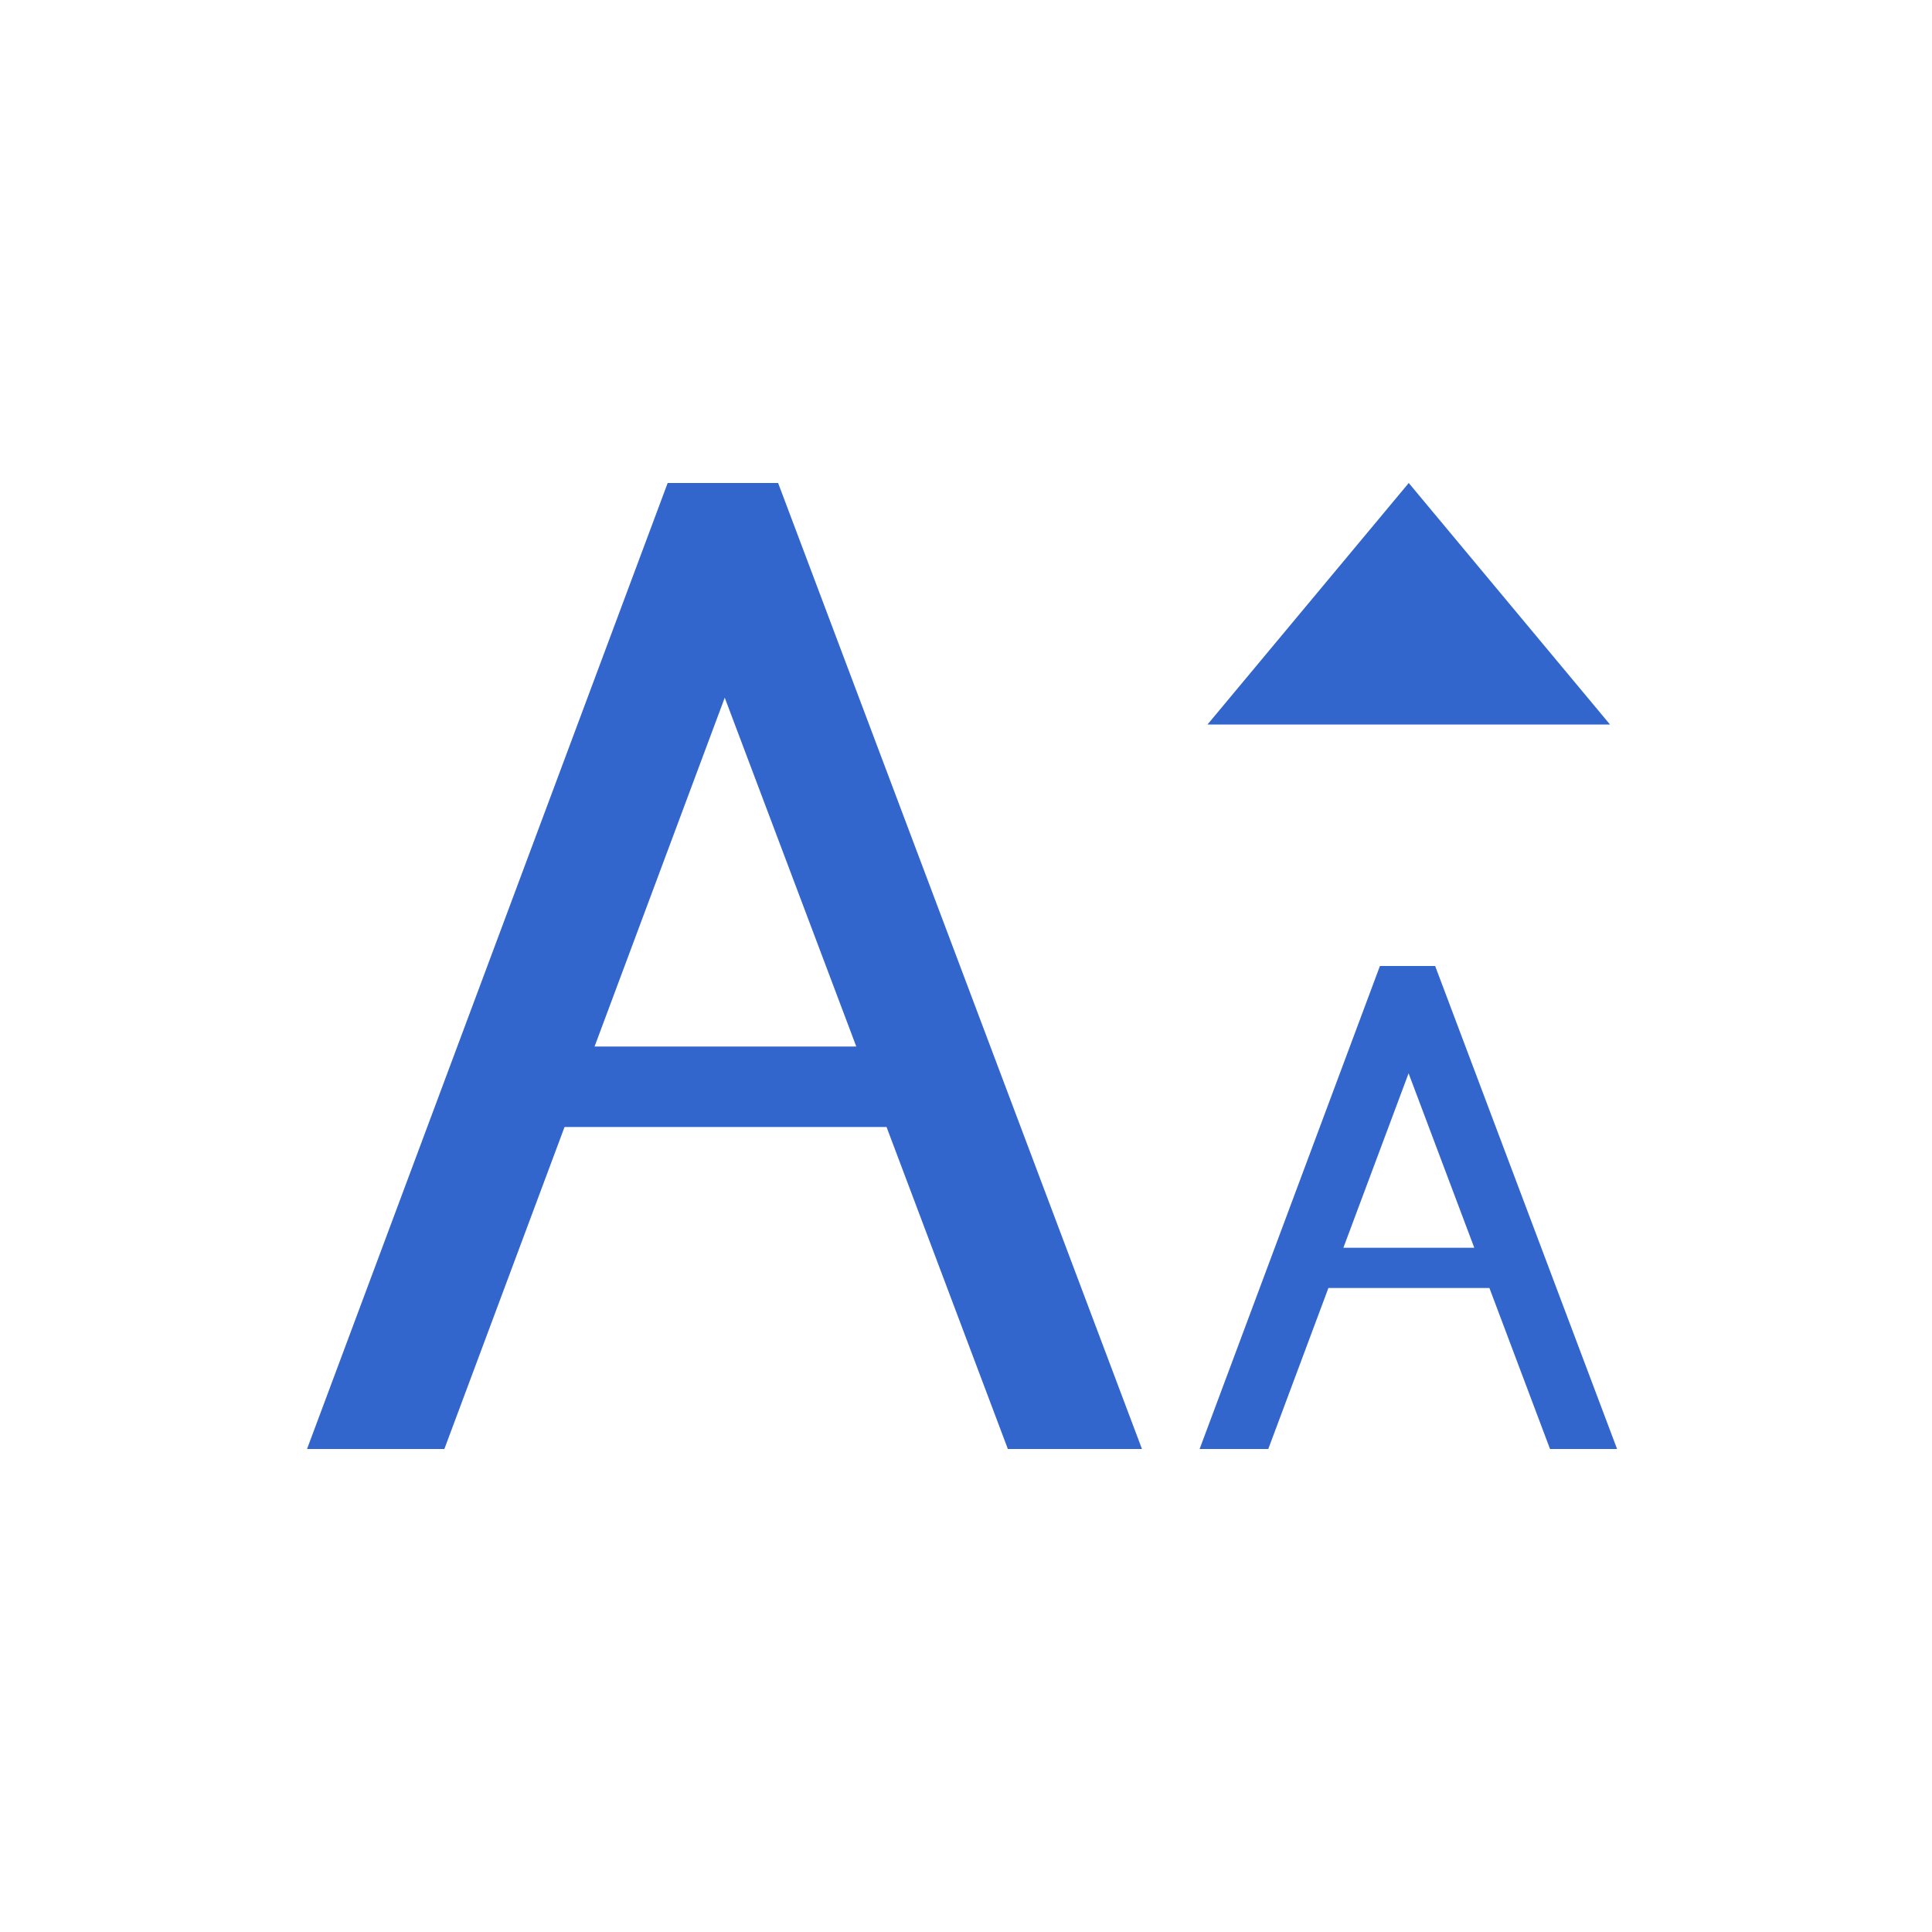
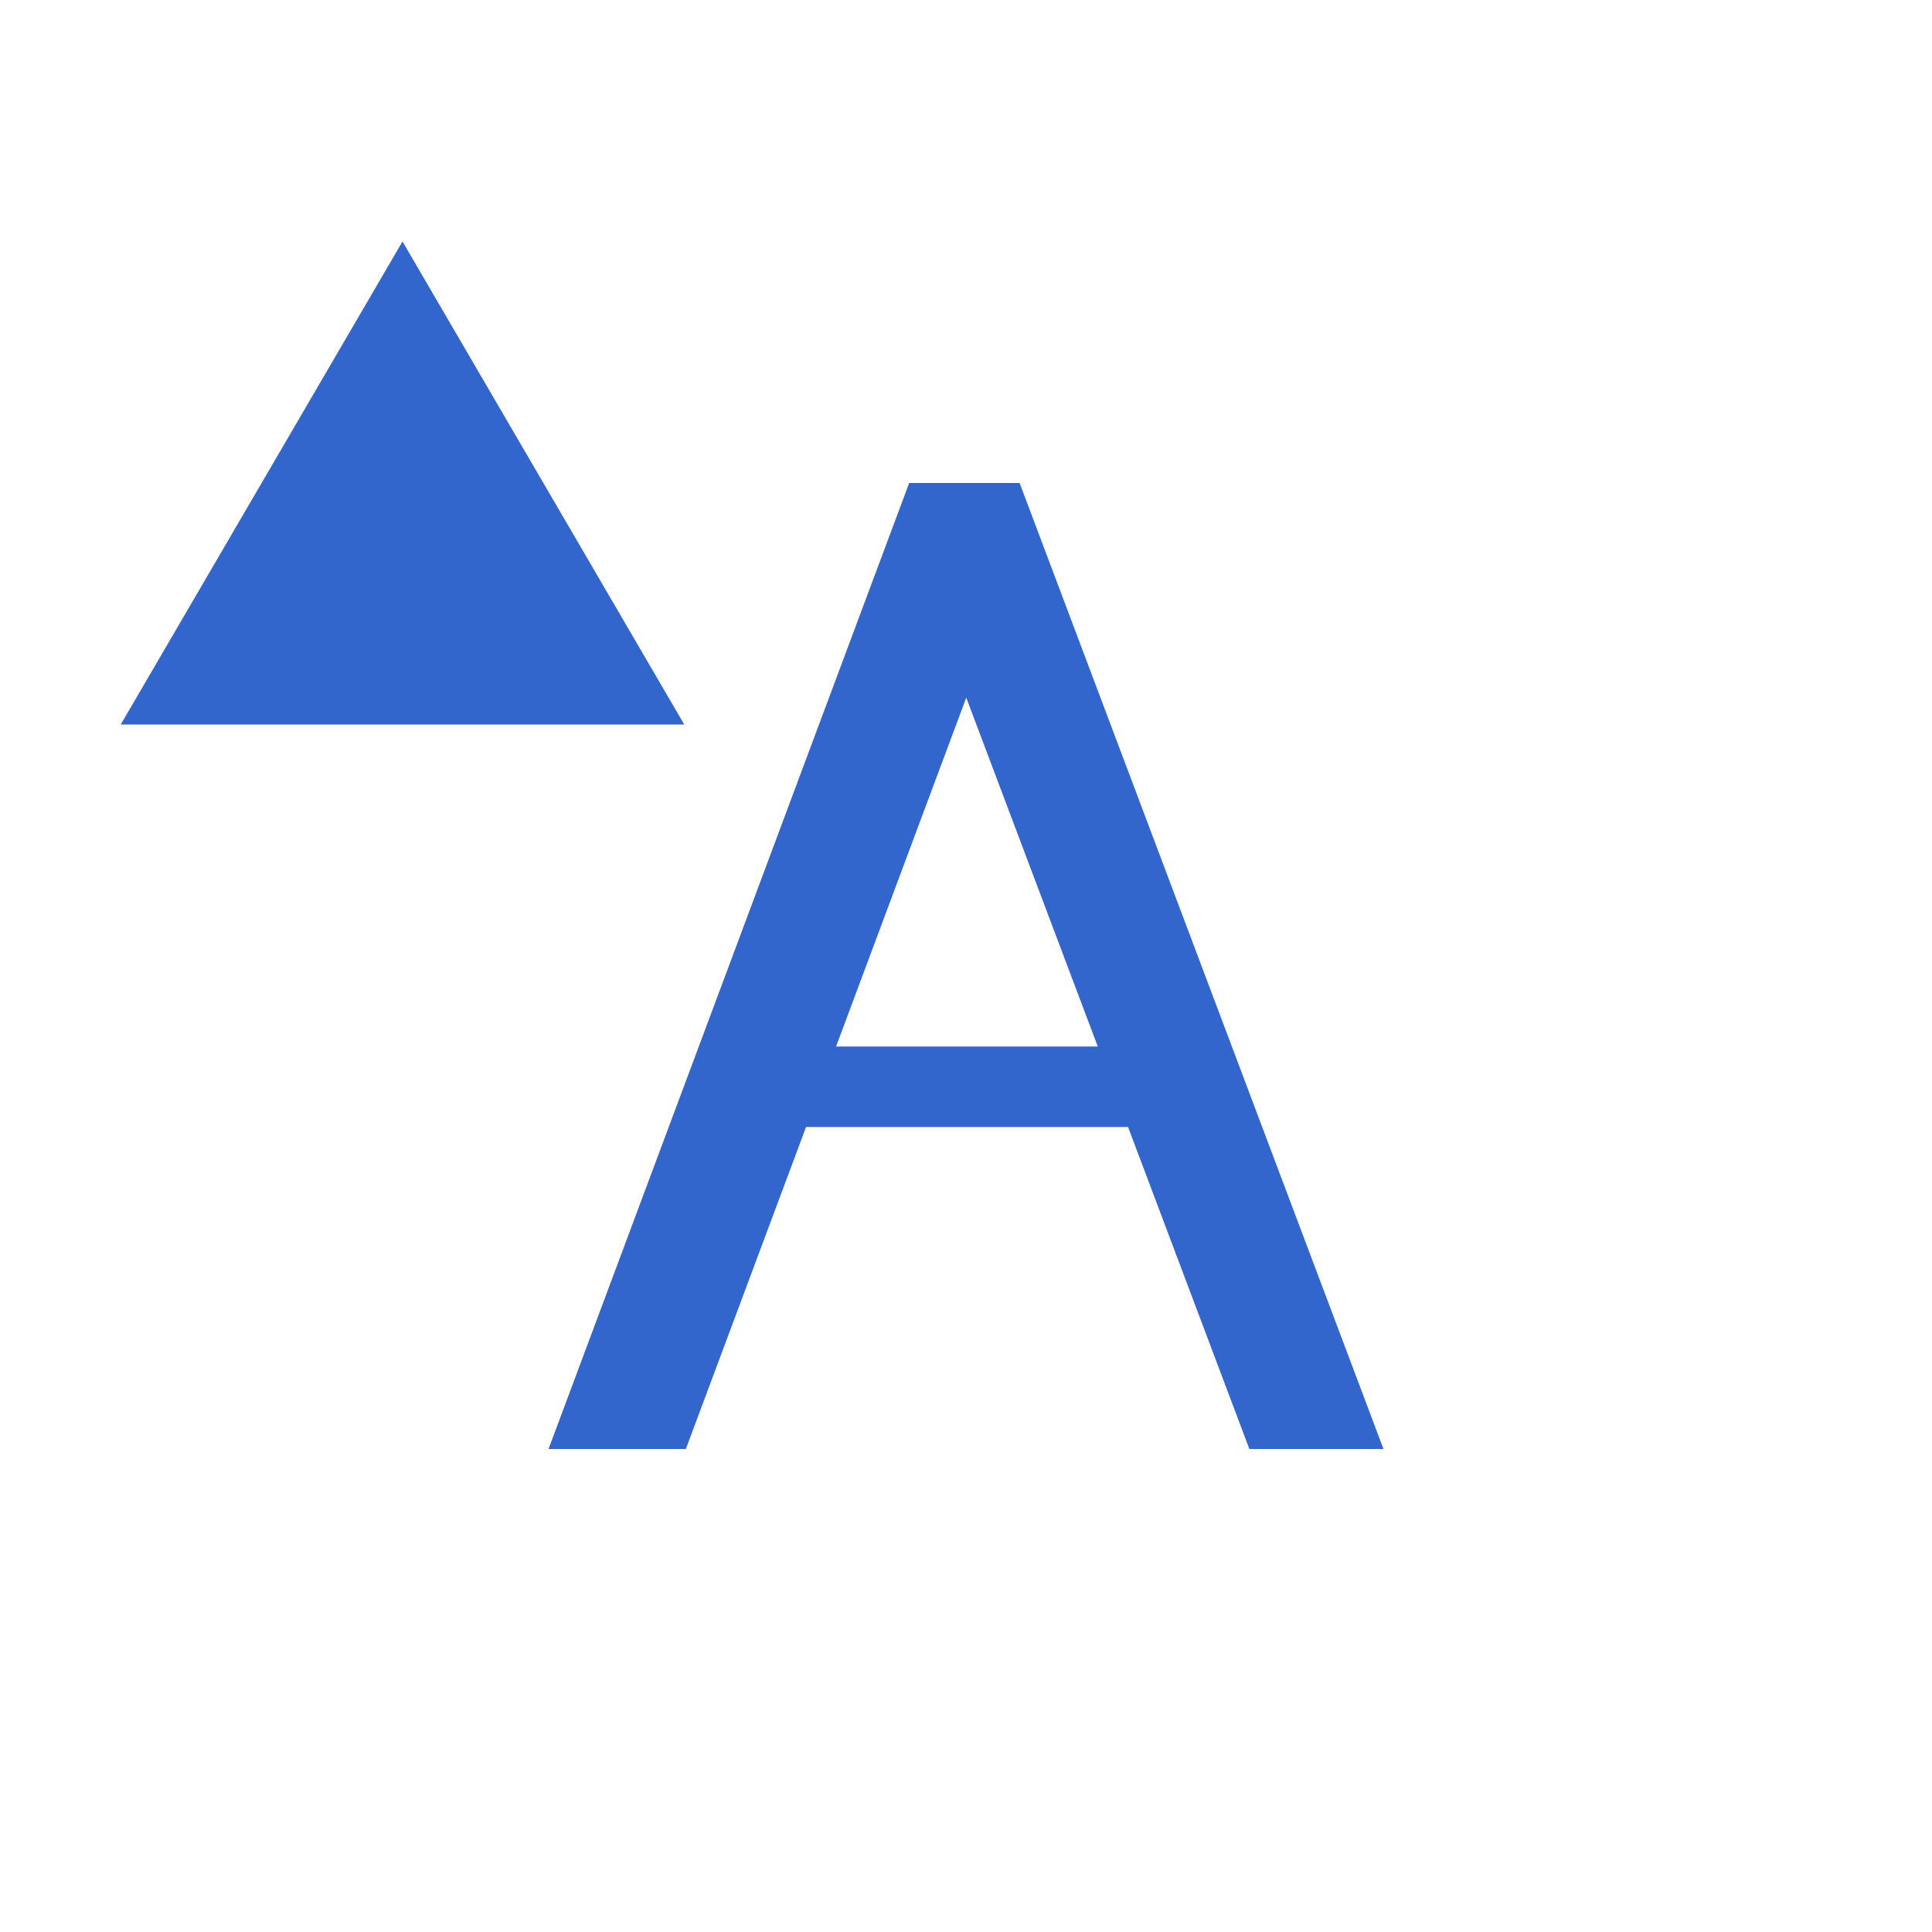
<svg xmlns="http://www.w3.org/2000/svg" width="24" height="24" viewBox="0 0 24 24">
  <style>* { fill: #36c }</style>
-   <path id="big-a" d="M9.666 6H8.294l-4.48 12H5.52l1.493-4h4l1.507 4h1.666zm-2.28 7l1.617-4.333L10.637 13h-3.25z" />
-   <path id="small-a" d="M17.828 12h-.686l-2.24 6h.853l.747-2h2l.753 2h.833zm-1.14 3.5l.81-2.167.816 2.167H16.69z" />
-   <path id="arrow" d="M15 9h5l-2.5-3z" />
+   <path d="M12.666 6h-1.372l-4.48 12H8.52l1.493-4h4l1.507 4h1.666l-4.52-12zm-2.28 7l1.617-4.333L13.637 13h-3.25z" id="a" />
+   <g id="up">
+     <path id="arrow" d="M1.5 9h7L5 3z" />
+   </g>
</svg>
